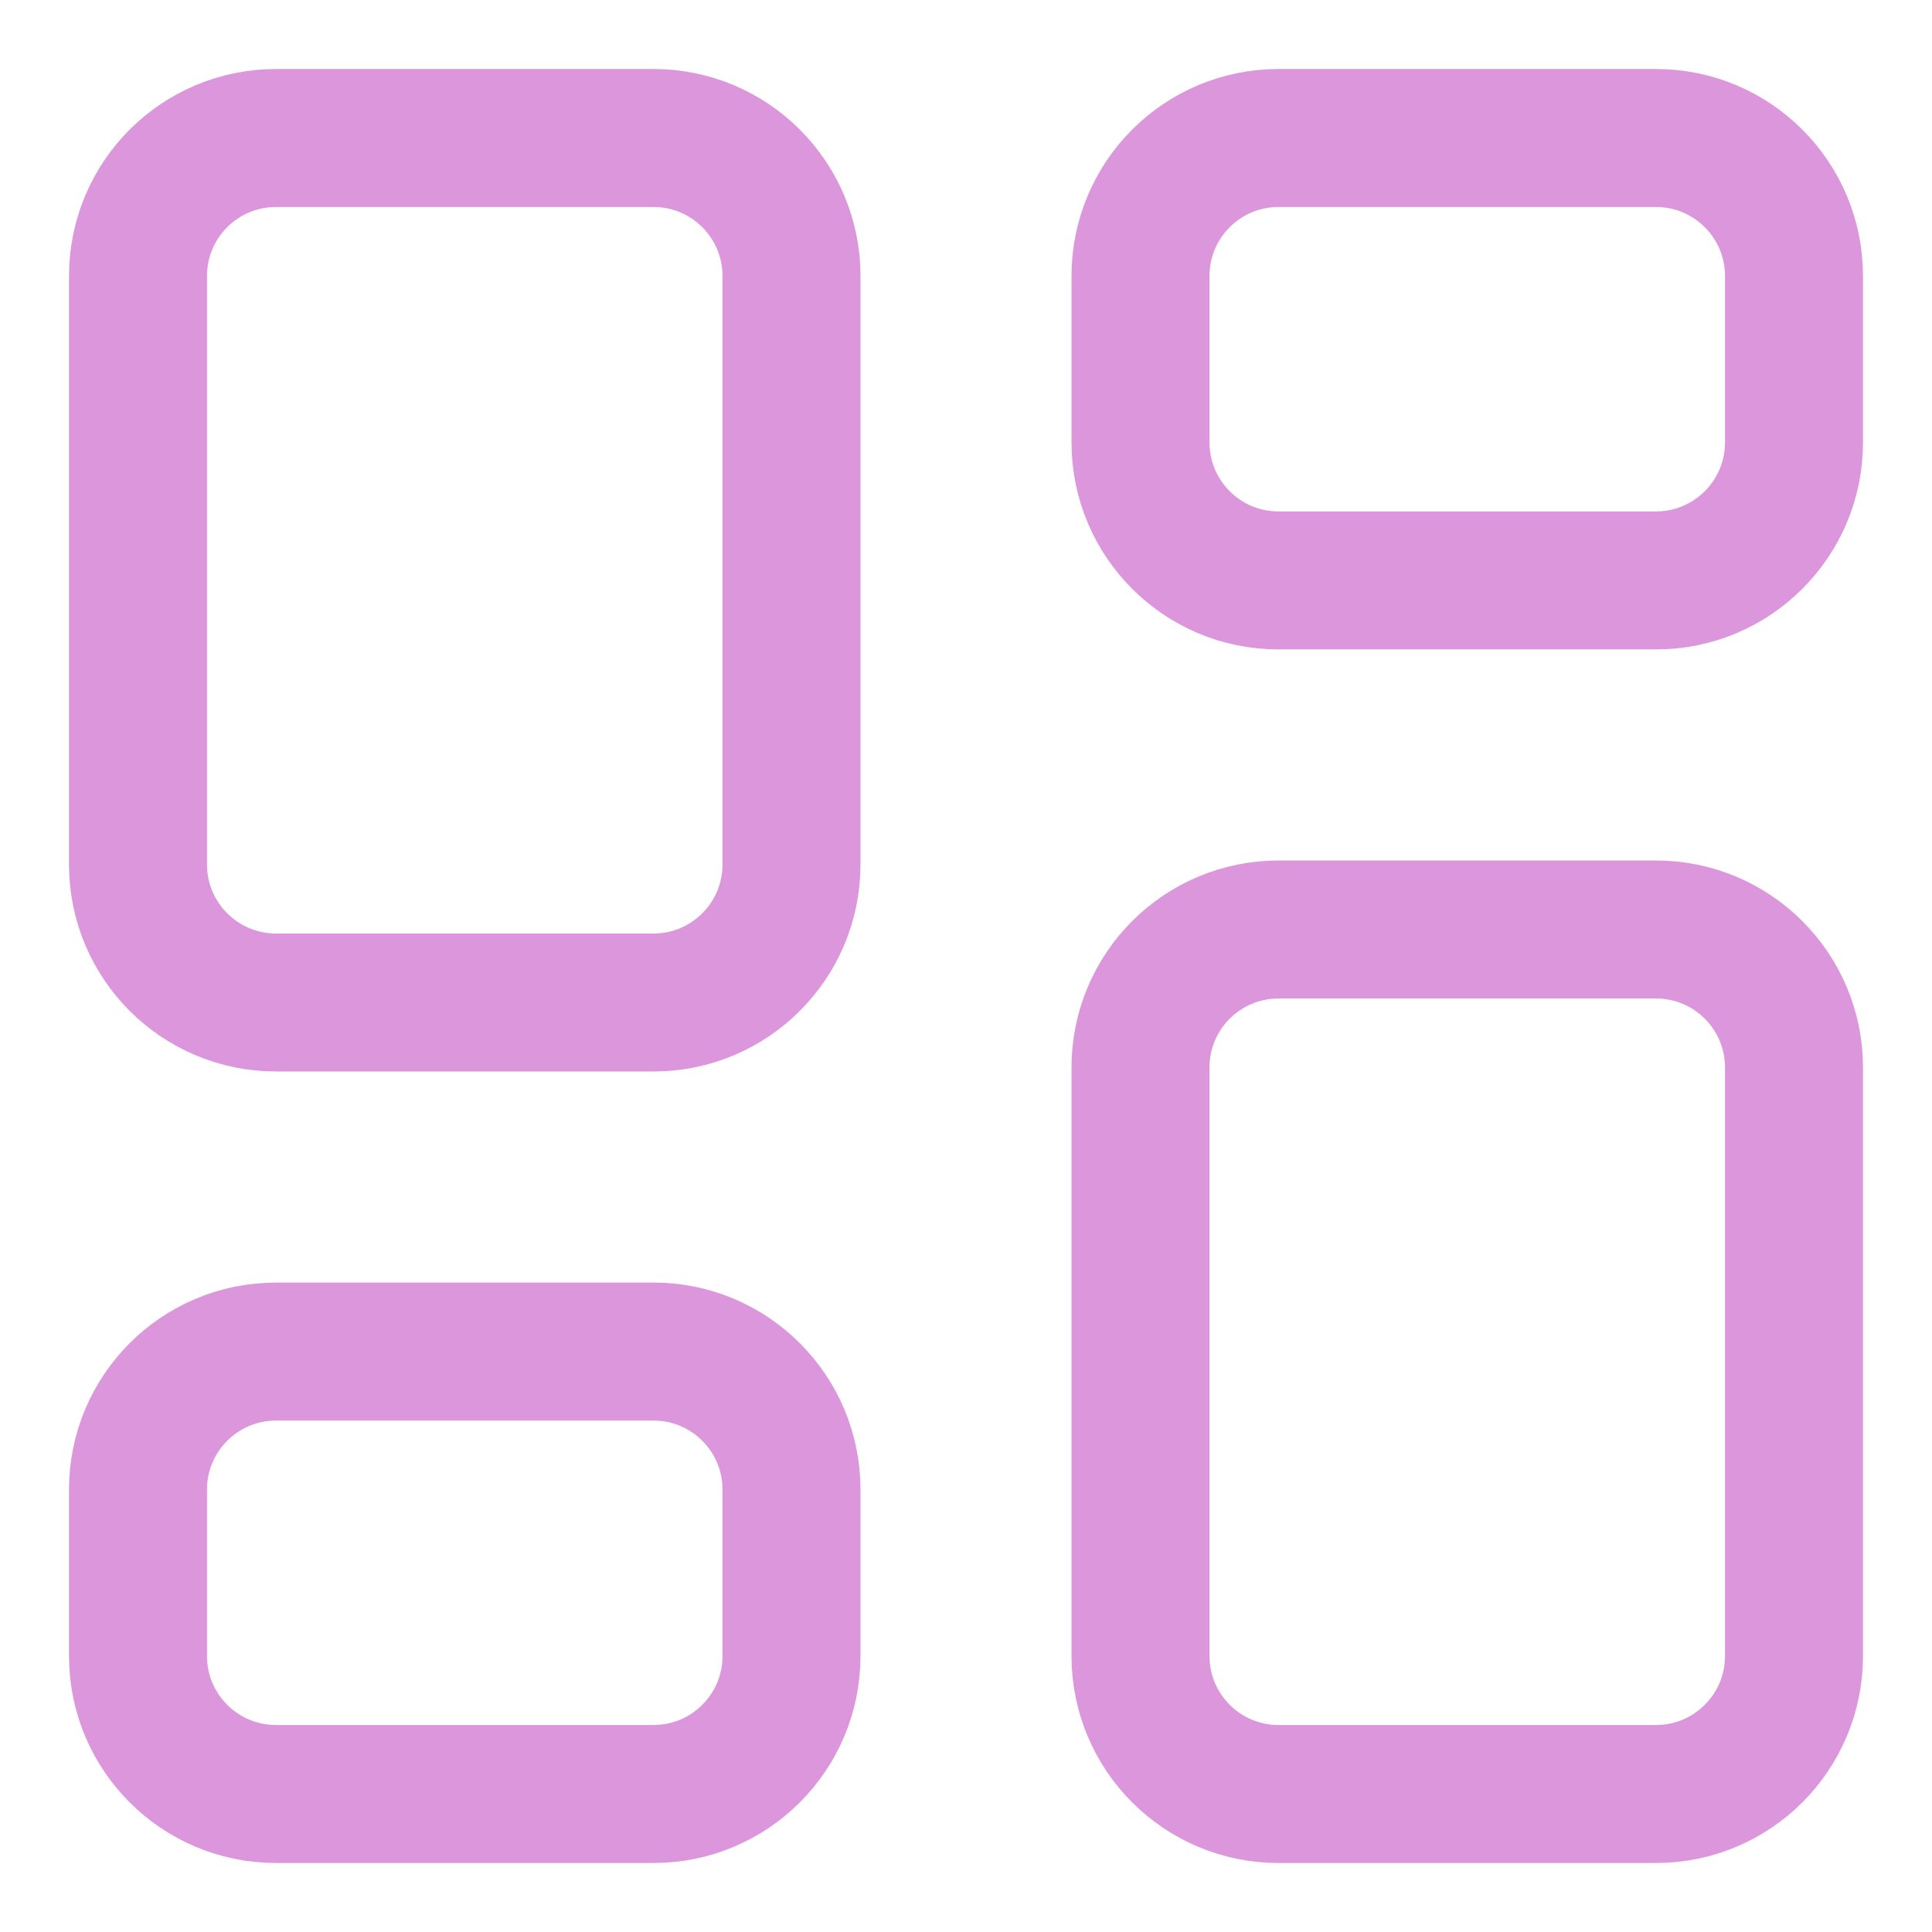
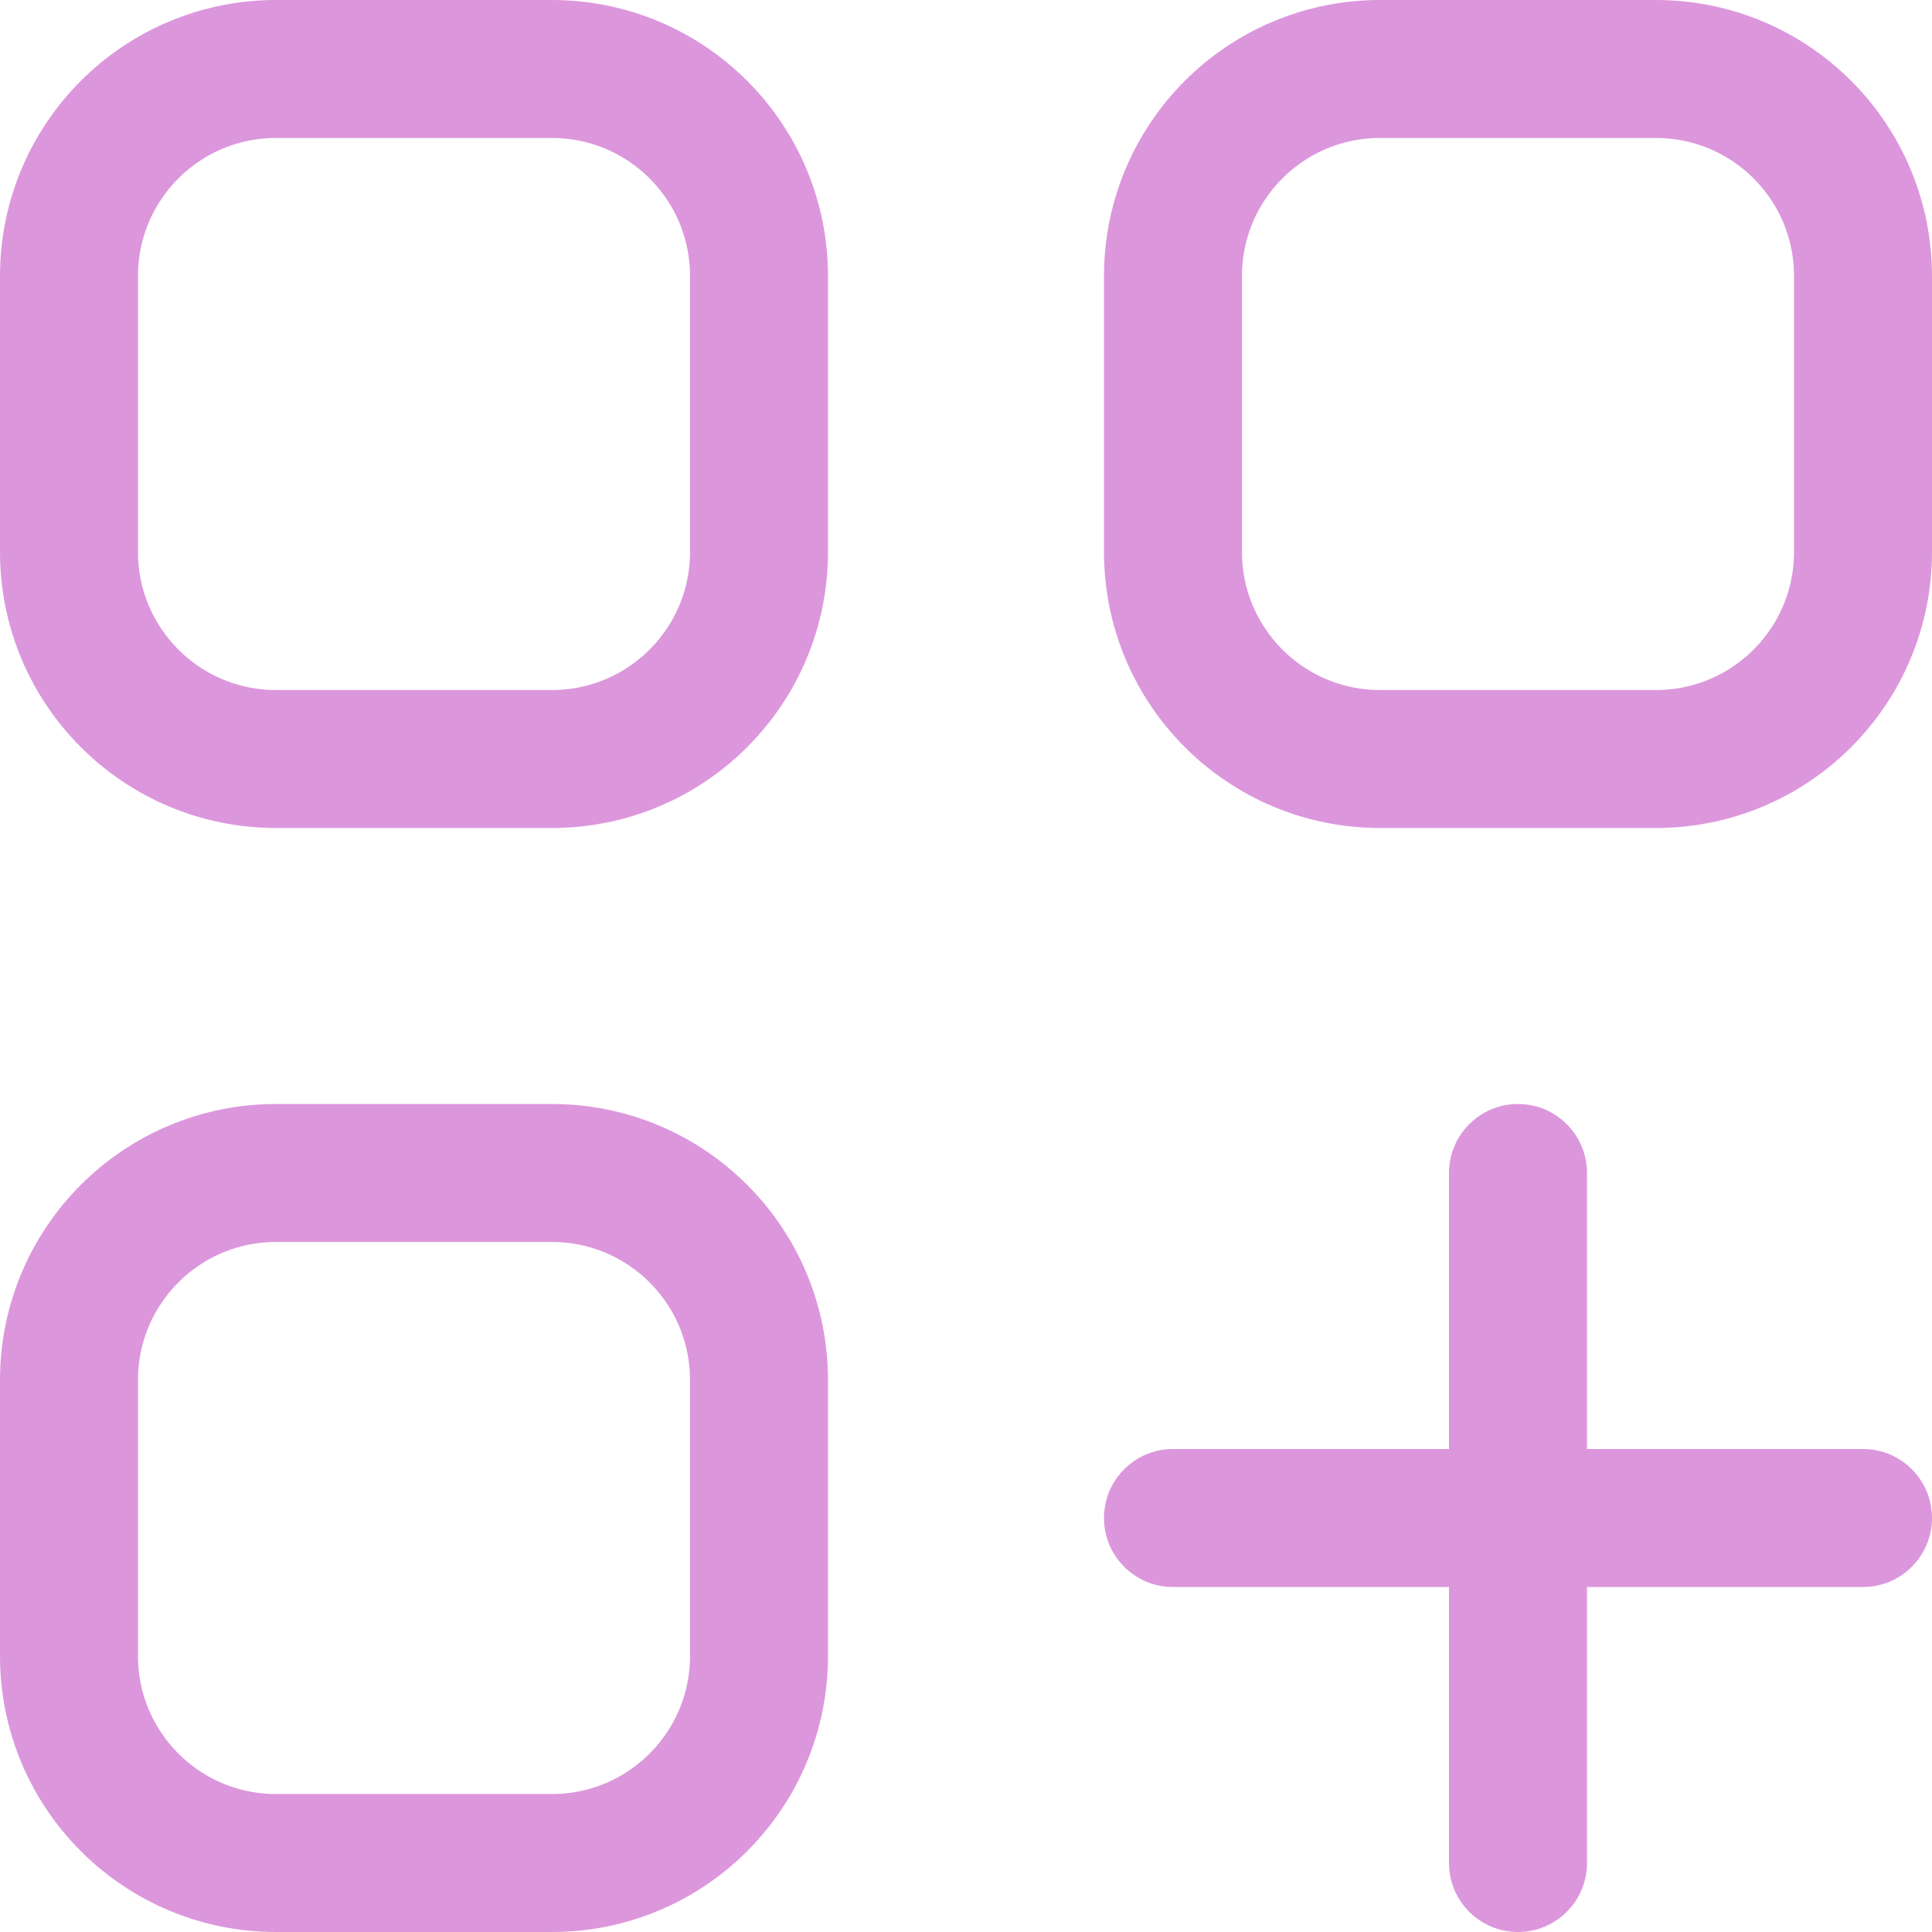
- <svg xmlns="http://www.w3.org/2000/svg" width="28px" height="28px" viewBox="0 0 28 28" version="1.1">
-   <defs />
-   <g id="Page-2" stroke="none" stroke-width="1" fill="none" fill-rule="evenodd">
-     <g id="wallet_1440" transform="translate(-21, -146)" fill-rule="nonzero" stroke="#DC97DC" stroke-width="2">
-       <g id="menu">
-         <g id="dashboard" transform="translate(21, 146)">
-           <rect id="Rectangle-path" x="16.529" y="2" width="9.471" height="6.412" rx="2" />
-           <rect id="Rectangle-path" x="2" y="2" width="9.471" height="12.529" rx="2" />
-           <rect id="Rectangle-path" x="2" y="19.588" width="9.471" height="6.412" rx="2" />
-           <rect id="Rectangle-path" x="16.529" y="13.471" width="9.471" height="12.529" rx="2" />
-         </g>
+ <svg xmlns="http://www.w3.org/2000/svg" width="28" height="28" viewBox="0 0 28 28">
+   <g fill="none" fill-rule="evenodd">
+     <g>
+       <g transform="translate(-20 -20) translate(20 20)">
+         <rect width="10" height="10" x="1" y="1" stroke="#DC97DC" stroke-width="2" rx="3" />
+         <rect width="10" height="10" x="1" y="17" stroke="#DC97DC" stroke-width="2" rx="3" />
+         <rect width="10" height="10" x="17" y="1" stroke="#DC97DC" stroke-width="2" rx="3" />
+         <rect width="2" height="12" x="21" y="16" fill="#DC97DC" rx="1" />
+         <rect width="2" height="12" x="21" y="16" fill="#DC97DC" rx="1" transform="rotate(90 22 22)" />
      </g>
    </g>
  </g>
</svg>
